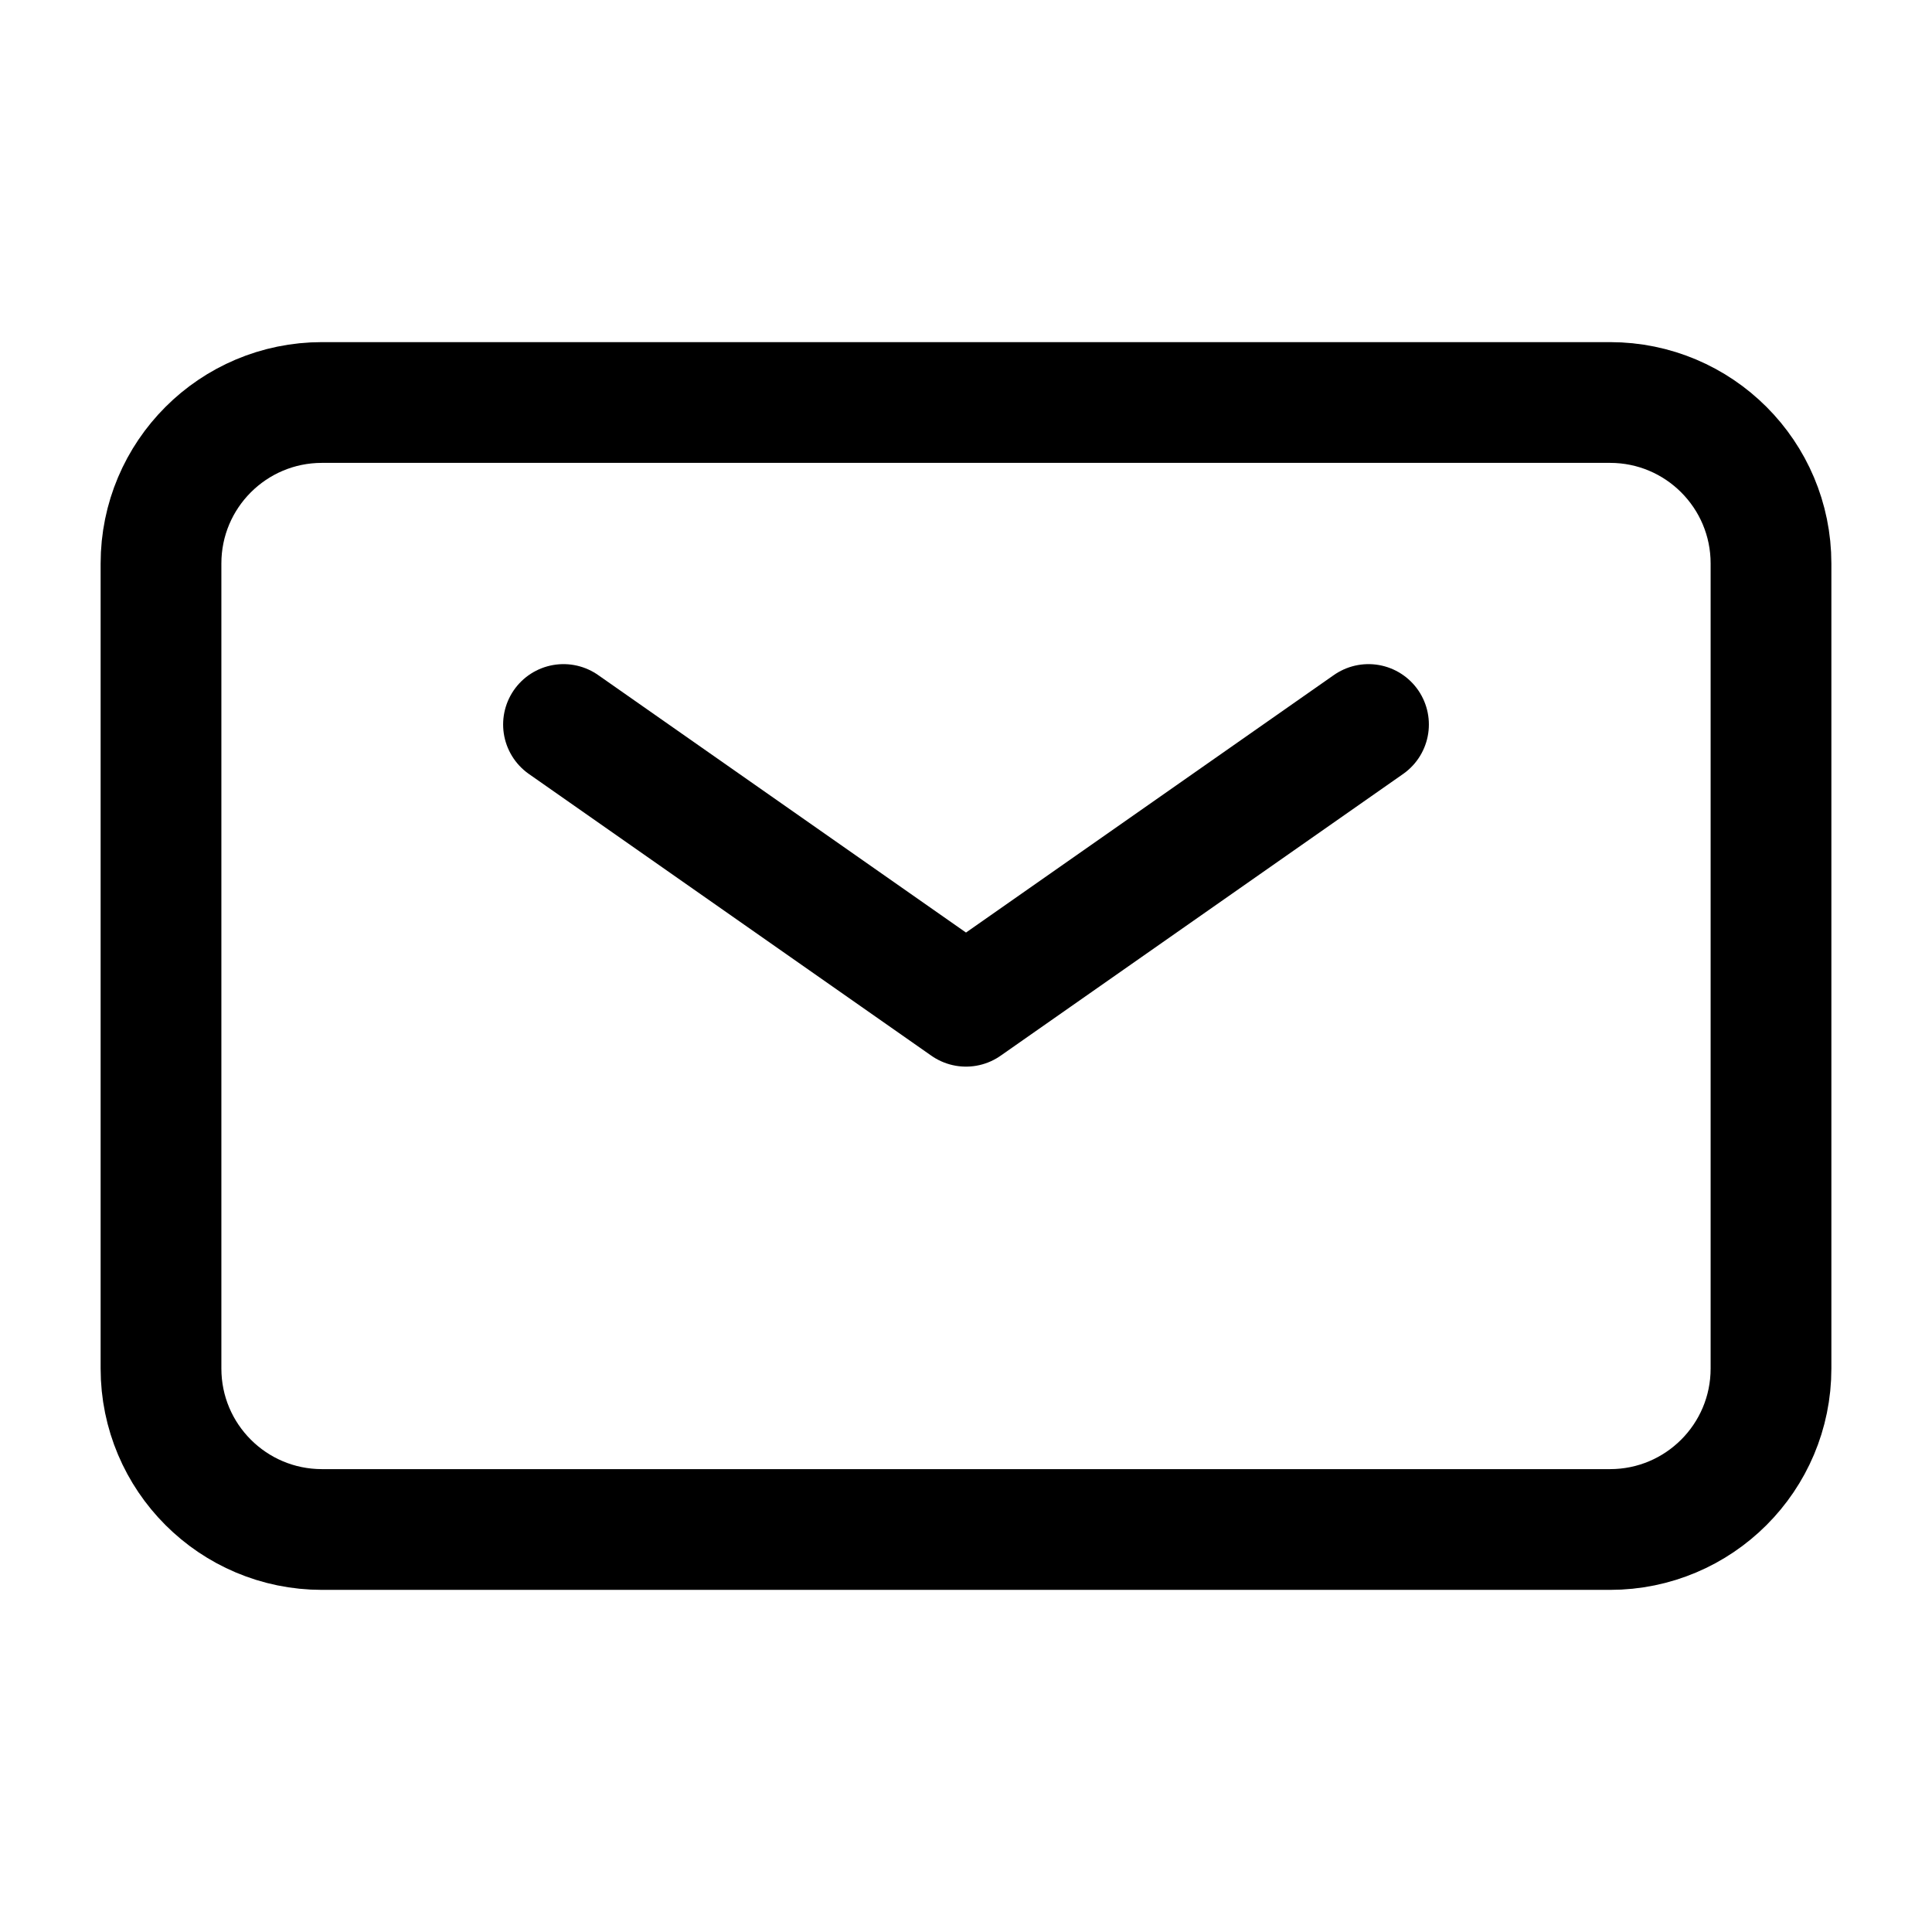
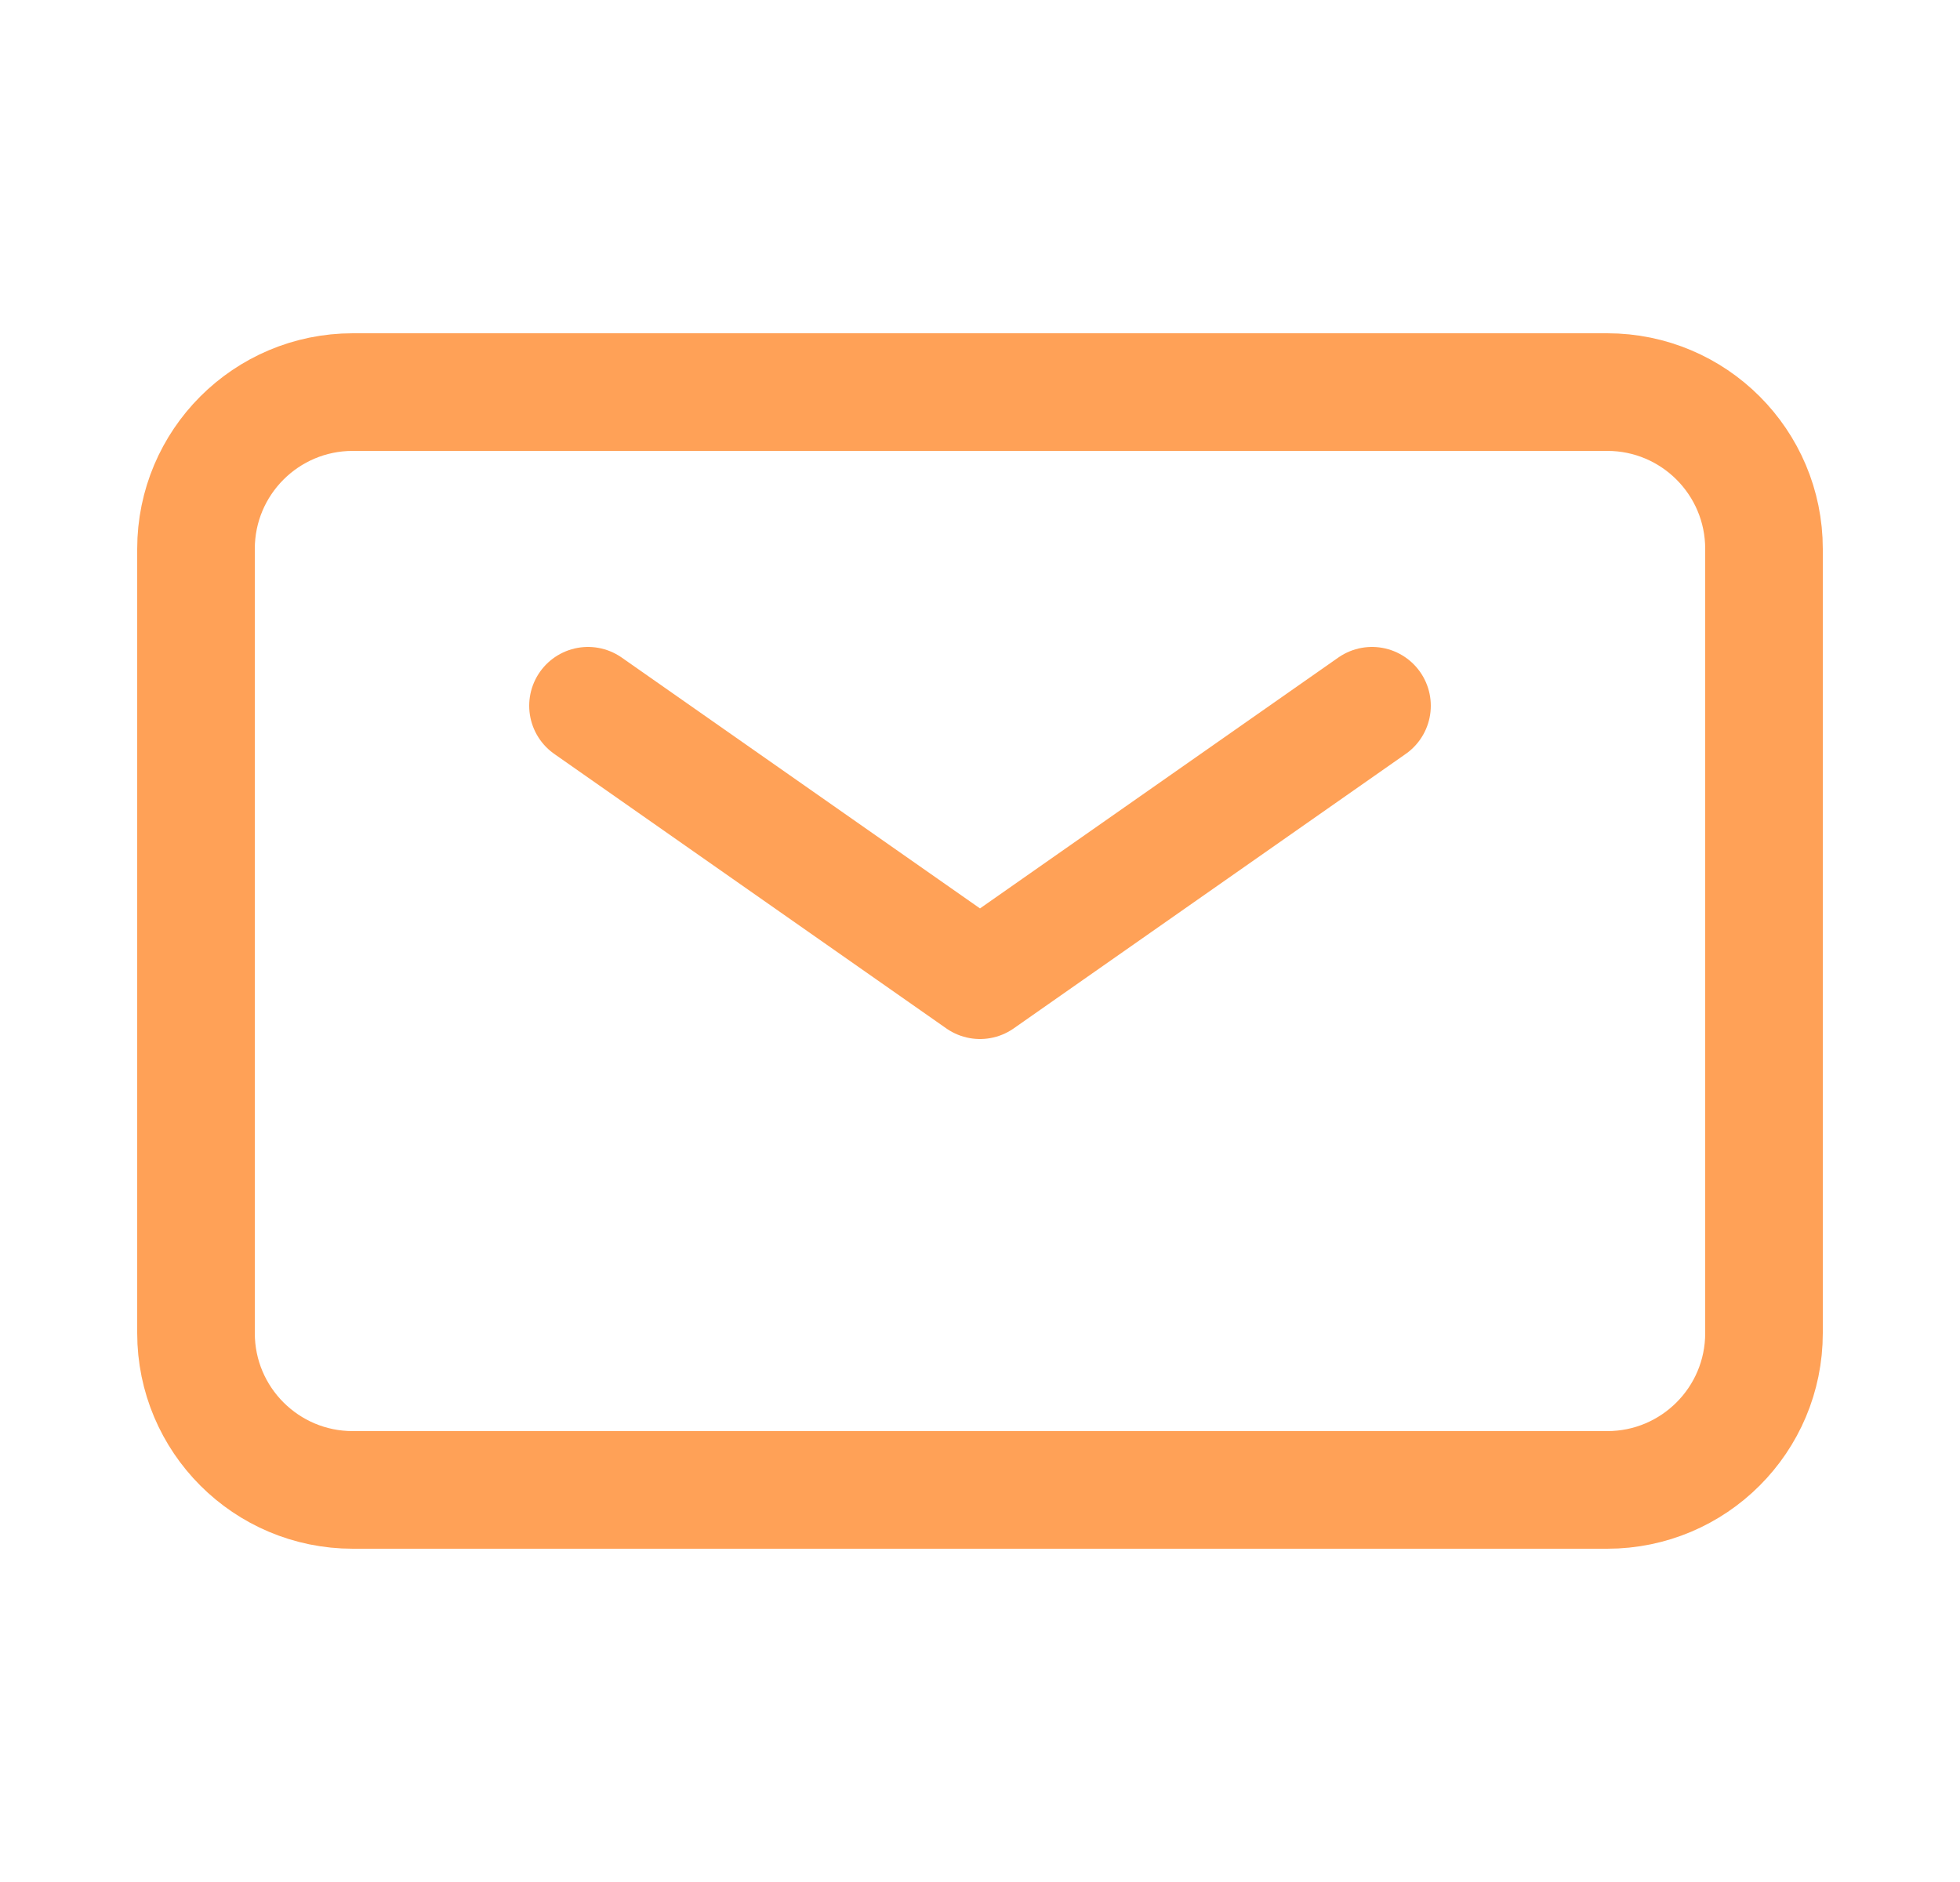
- <svg xmlns="http://www.w3.org/2000/svg" width="24" height="24" viewBox="0 0 24 24" fill="none">
-   <path d="M7 9L12 12.5L17 9" stroke="black" stroke-width="1.5" stroke-linecap="round" stroke-linejoin="round" />
-   <path d="M2 17V7C2 5.895 2.895 5 4 5H20C21.105 5 22 5.895 22 7V17C22 18.105 21.105 19 20 19H4C2.895 19 2 18.105 2 17Z" stroke="black" stroke-width="1.5" />
+ <svg xmlns="http://www.w3.org/2000/svg" width="25" height="24" viewBox="0 0 25 24" fill="none">
+   <path d="M7.5 9L12.5 12.5L17.5 9" stroke="#FFA157" stroke-width="1.5" stroke-linecap="round" stroke-linejoin="round" />
+   <path d="M2.5 17V7C2.5 5.895 3.395 5 4.5 5H20.5C21.605 5 22.5 5.895 22.5 7V17C22.5 18.105 21.605 19 20.5 19H4.5C3.395 19 2.5 18.105 2.5 17Z" stroke="#FFA157" stroke-width="1.5" />
</svg>
